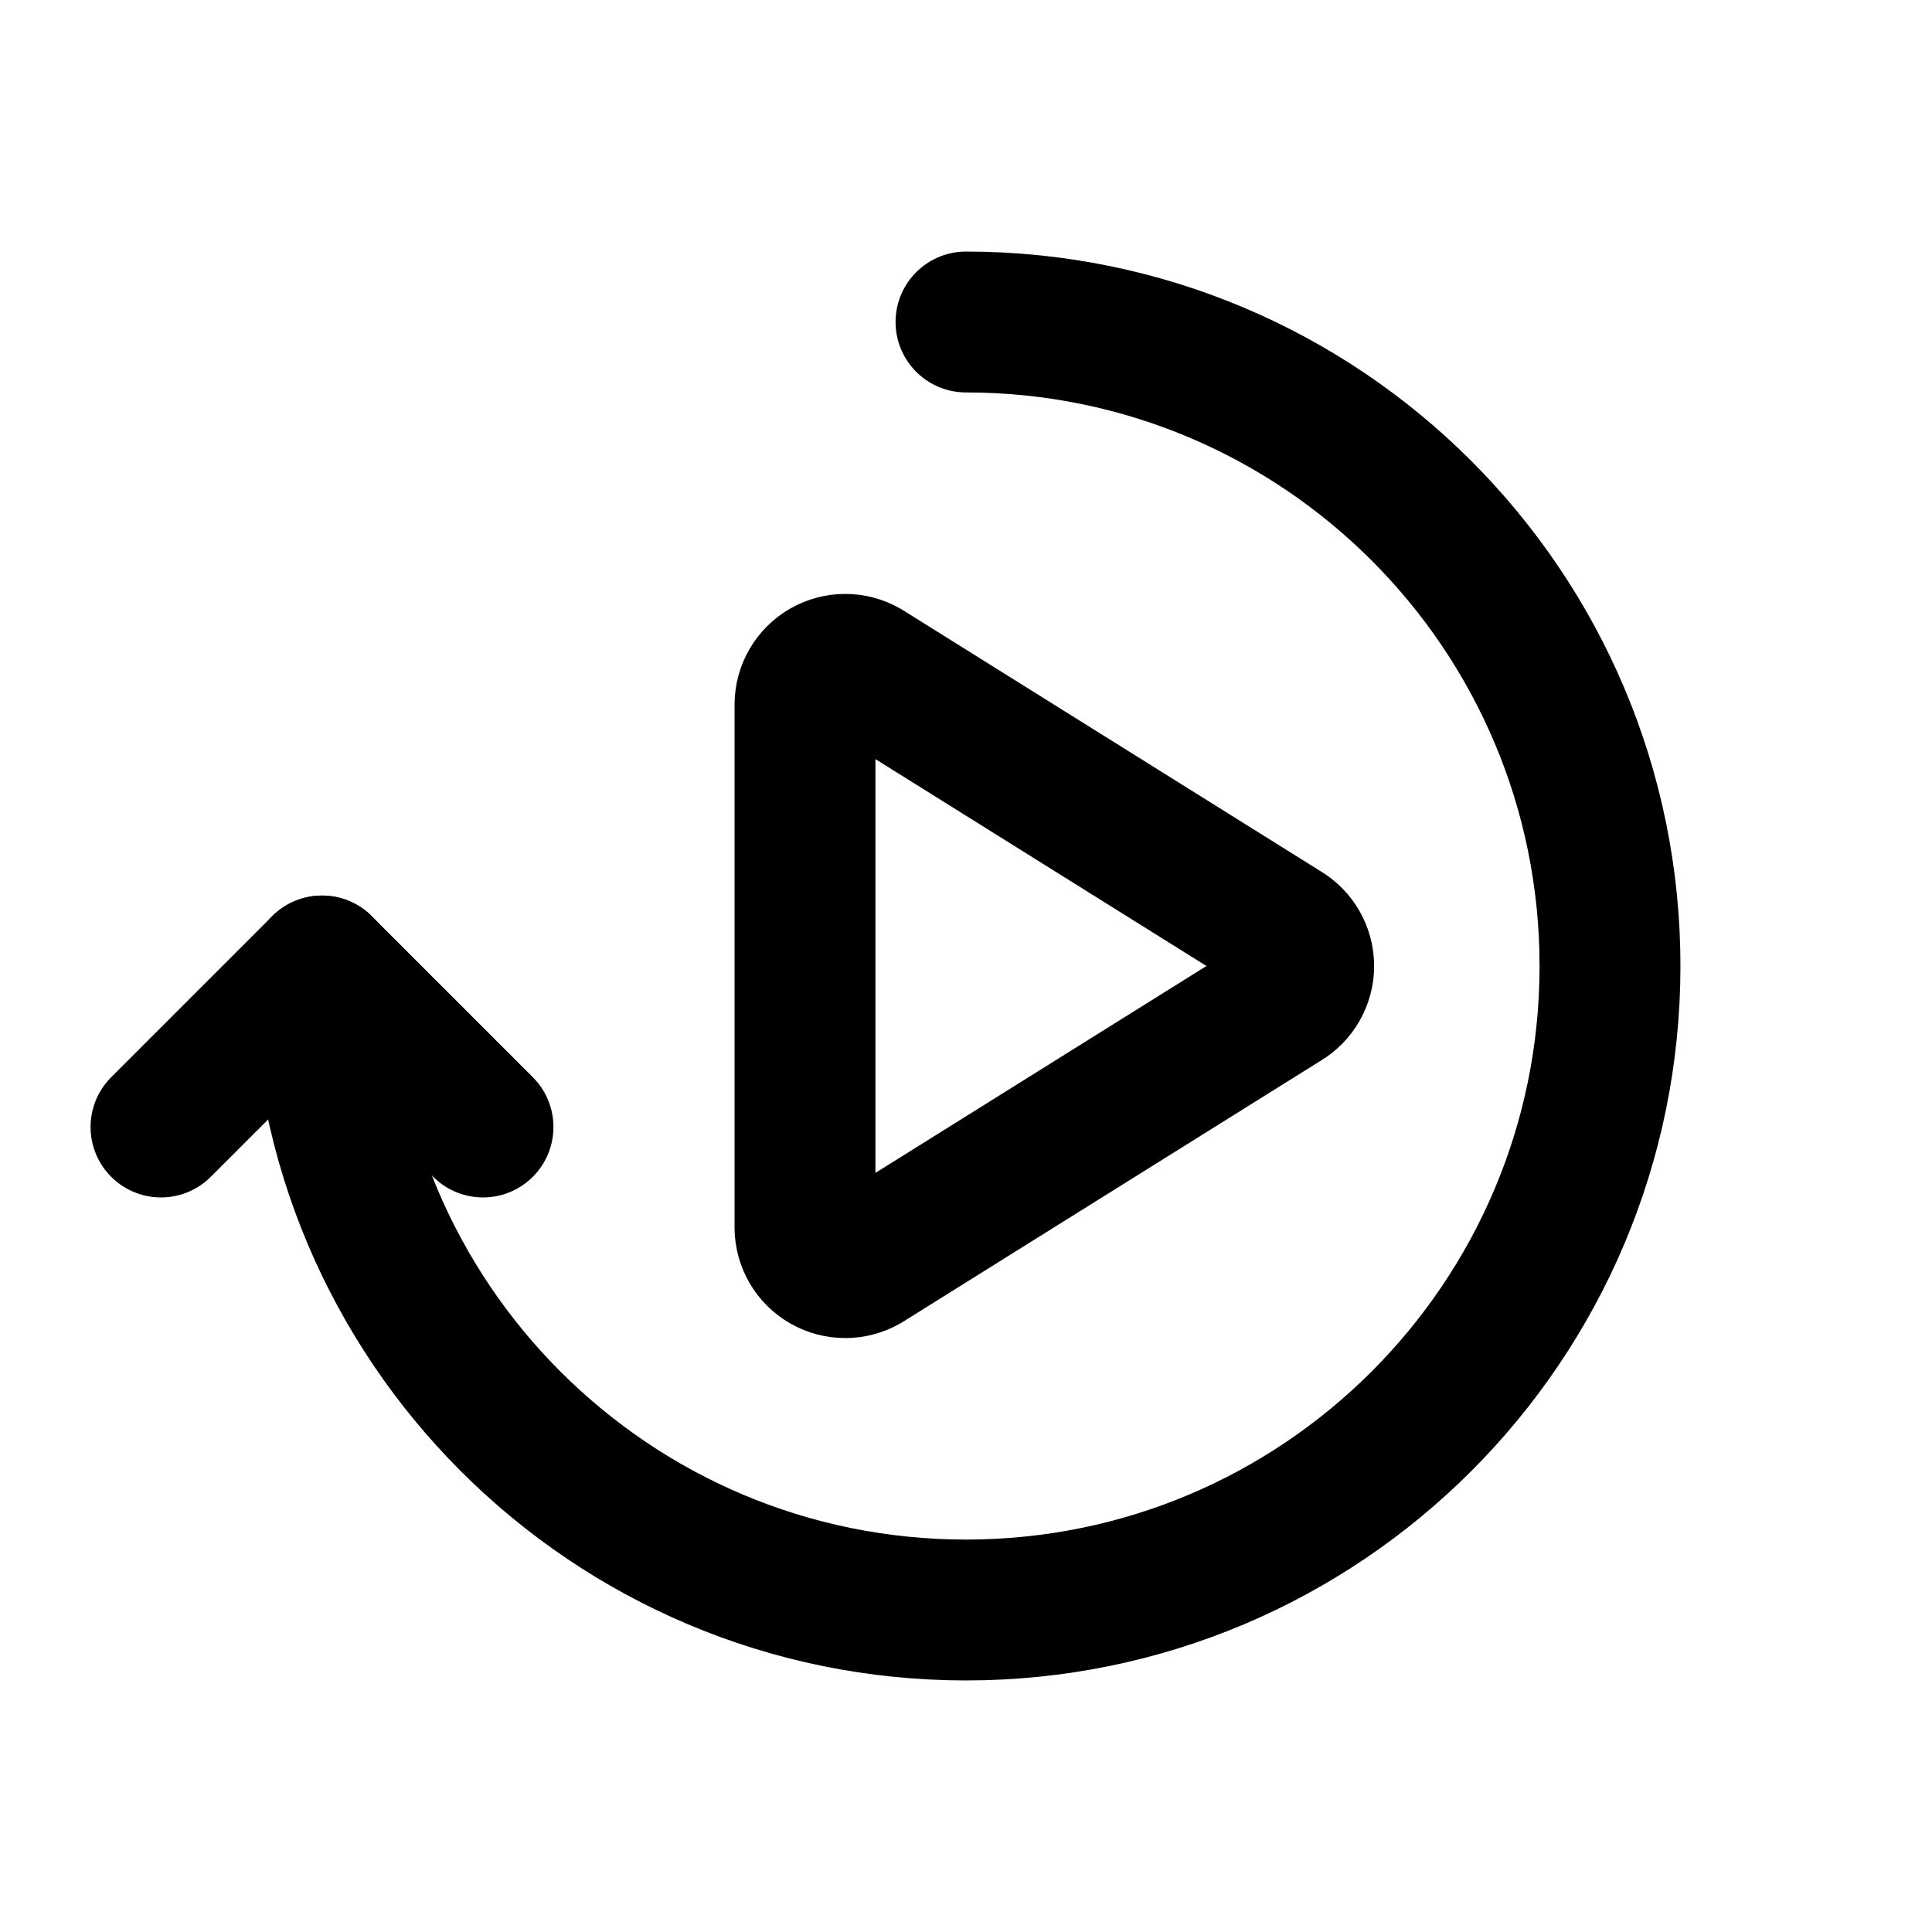
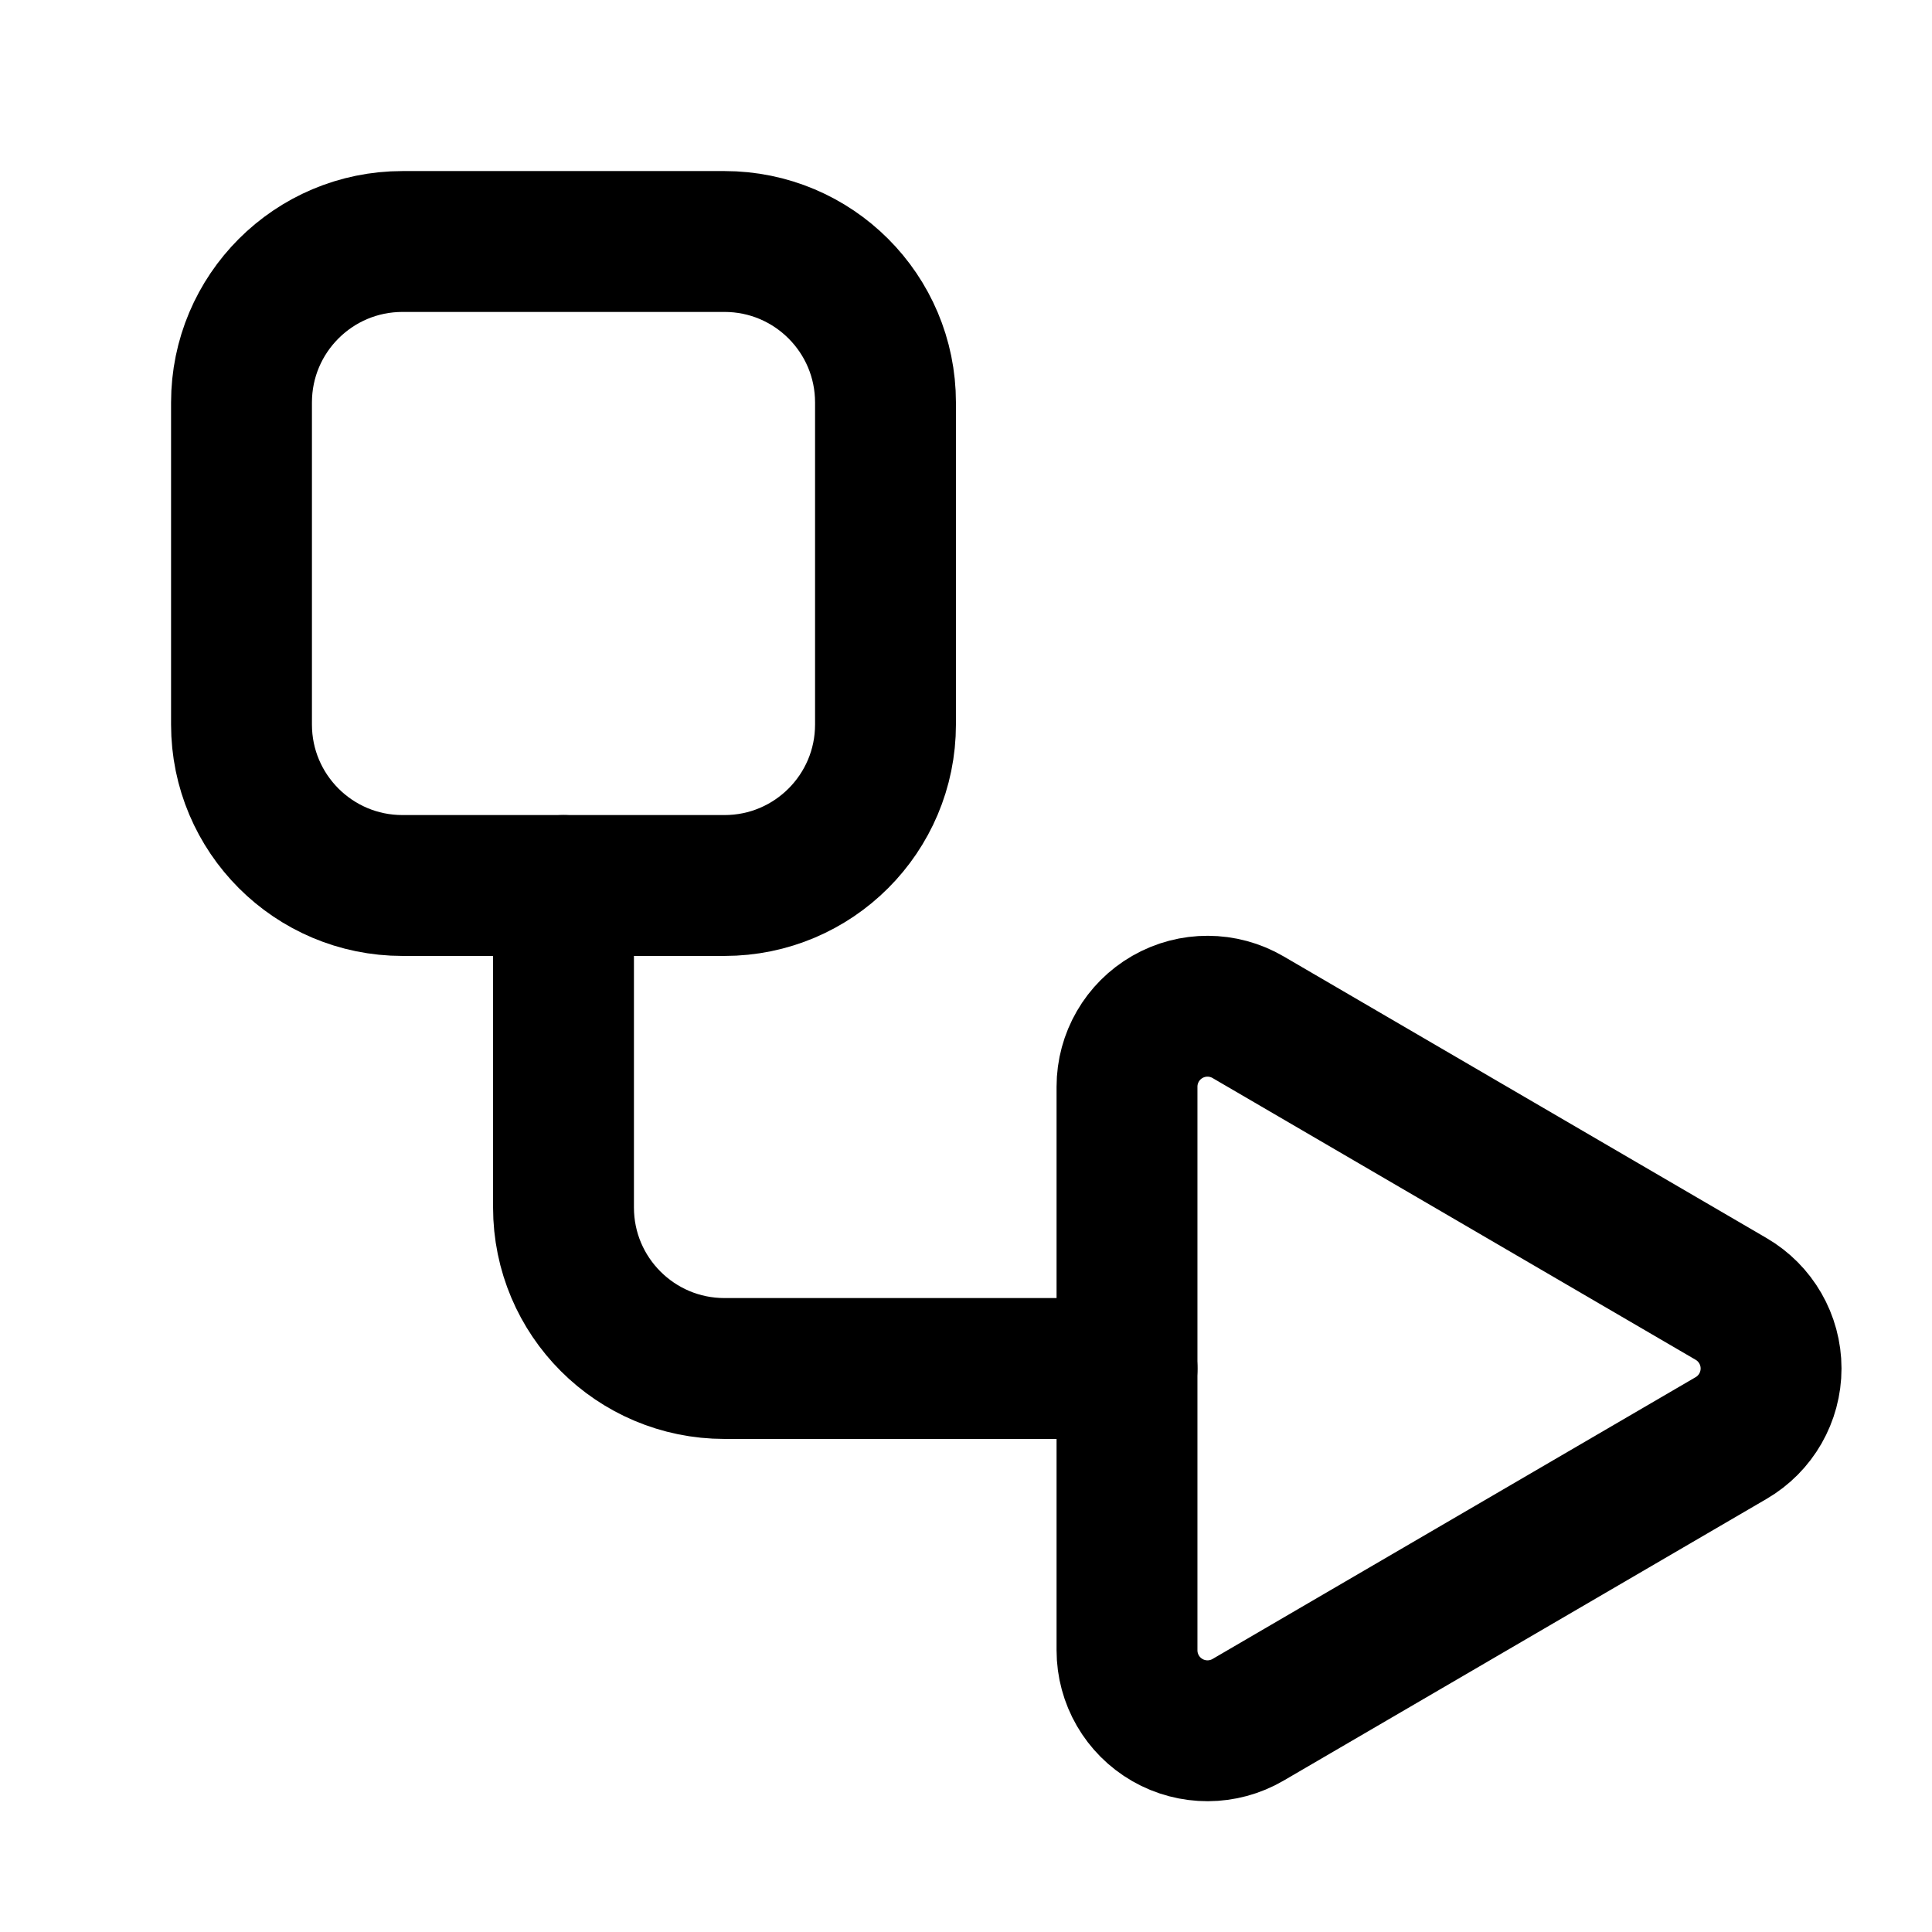
<svg xmlns="http://www.w3.org/2000/svg" viewBox="0 0 24 24" width="24" height="24" fill="none" stroke="currentColor" stroke-width="1.75" stroke-linecap="round" stroke-linejoin="round">
-   <path d="M12 4a8 8 0 1 1-8 8" />
-   <path d="m2 14 2-2 2 2" />
-   <path d="M10 8.75v6.5a.5.5 0 0 0 .75.43l5.2-3.25a.5.5 0 0 0 0-.86l-5.2-3.25a.5.5 0 0 0-.75.43z" />
+   <rect width="8" height="8" x="3" y="3" rx="2" />
+   <path d="M7 11v4a2 2 0 0 0 2 2h5" />
+   <path d="M14 13.5a1 1 0 0 1 1.504-.864l5.999 3.499a1 1 0 0 1 .001 1.729l-6 3.5A1 1 0 0 1 14 20.5z" />
</svg>
